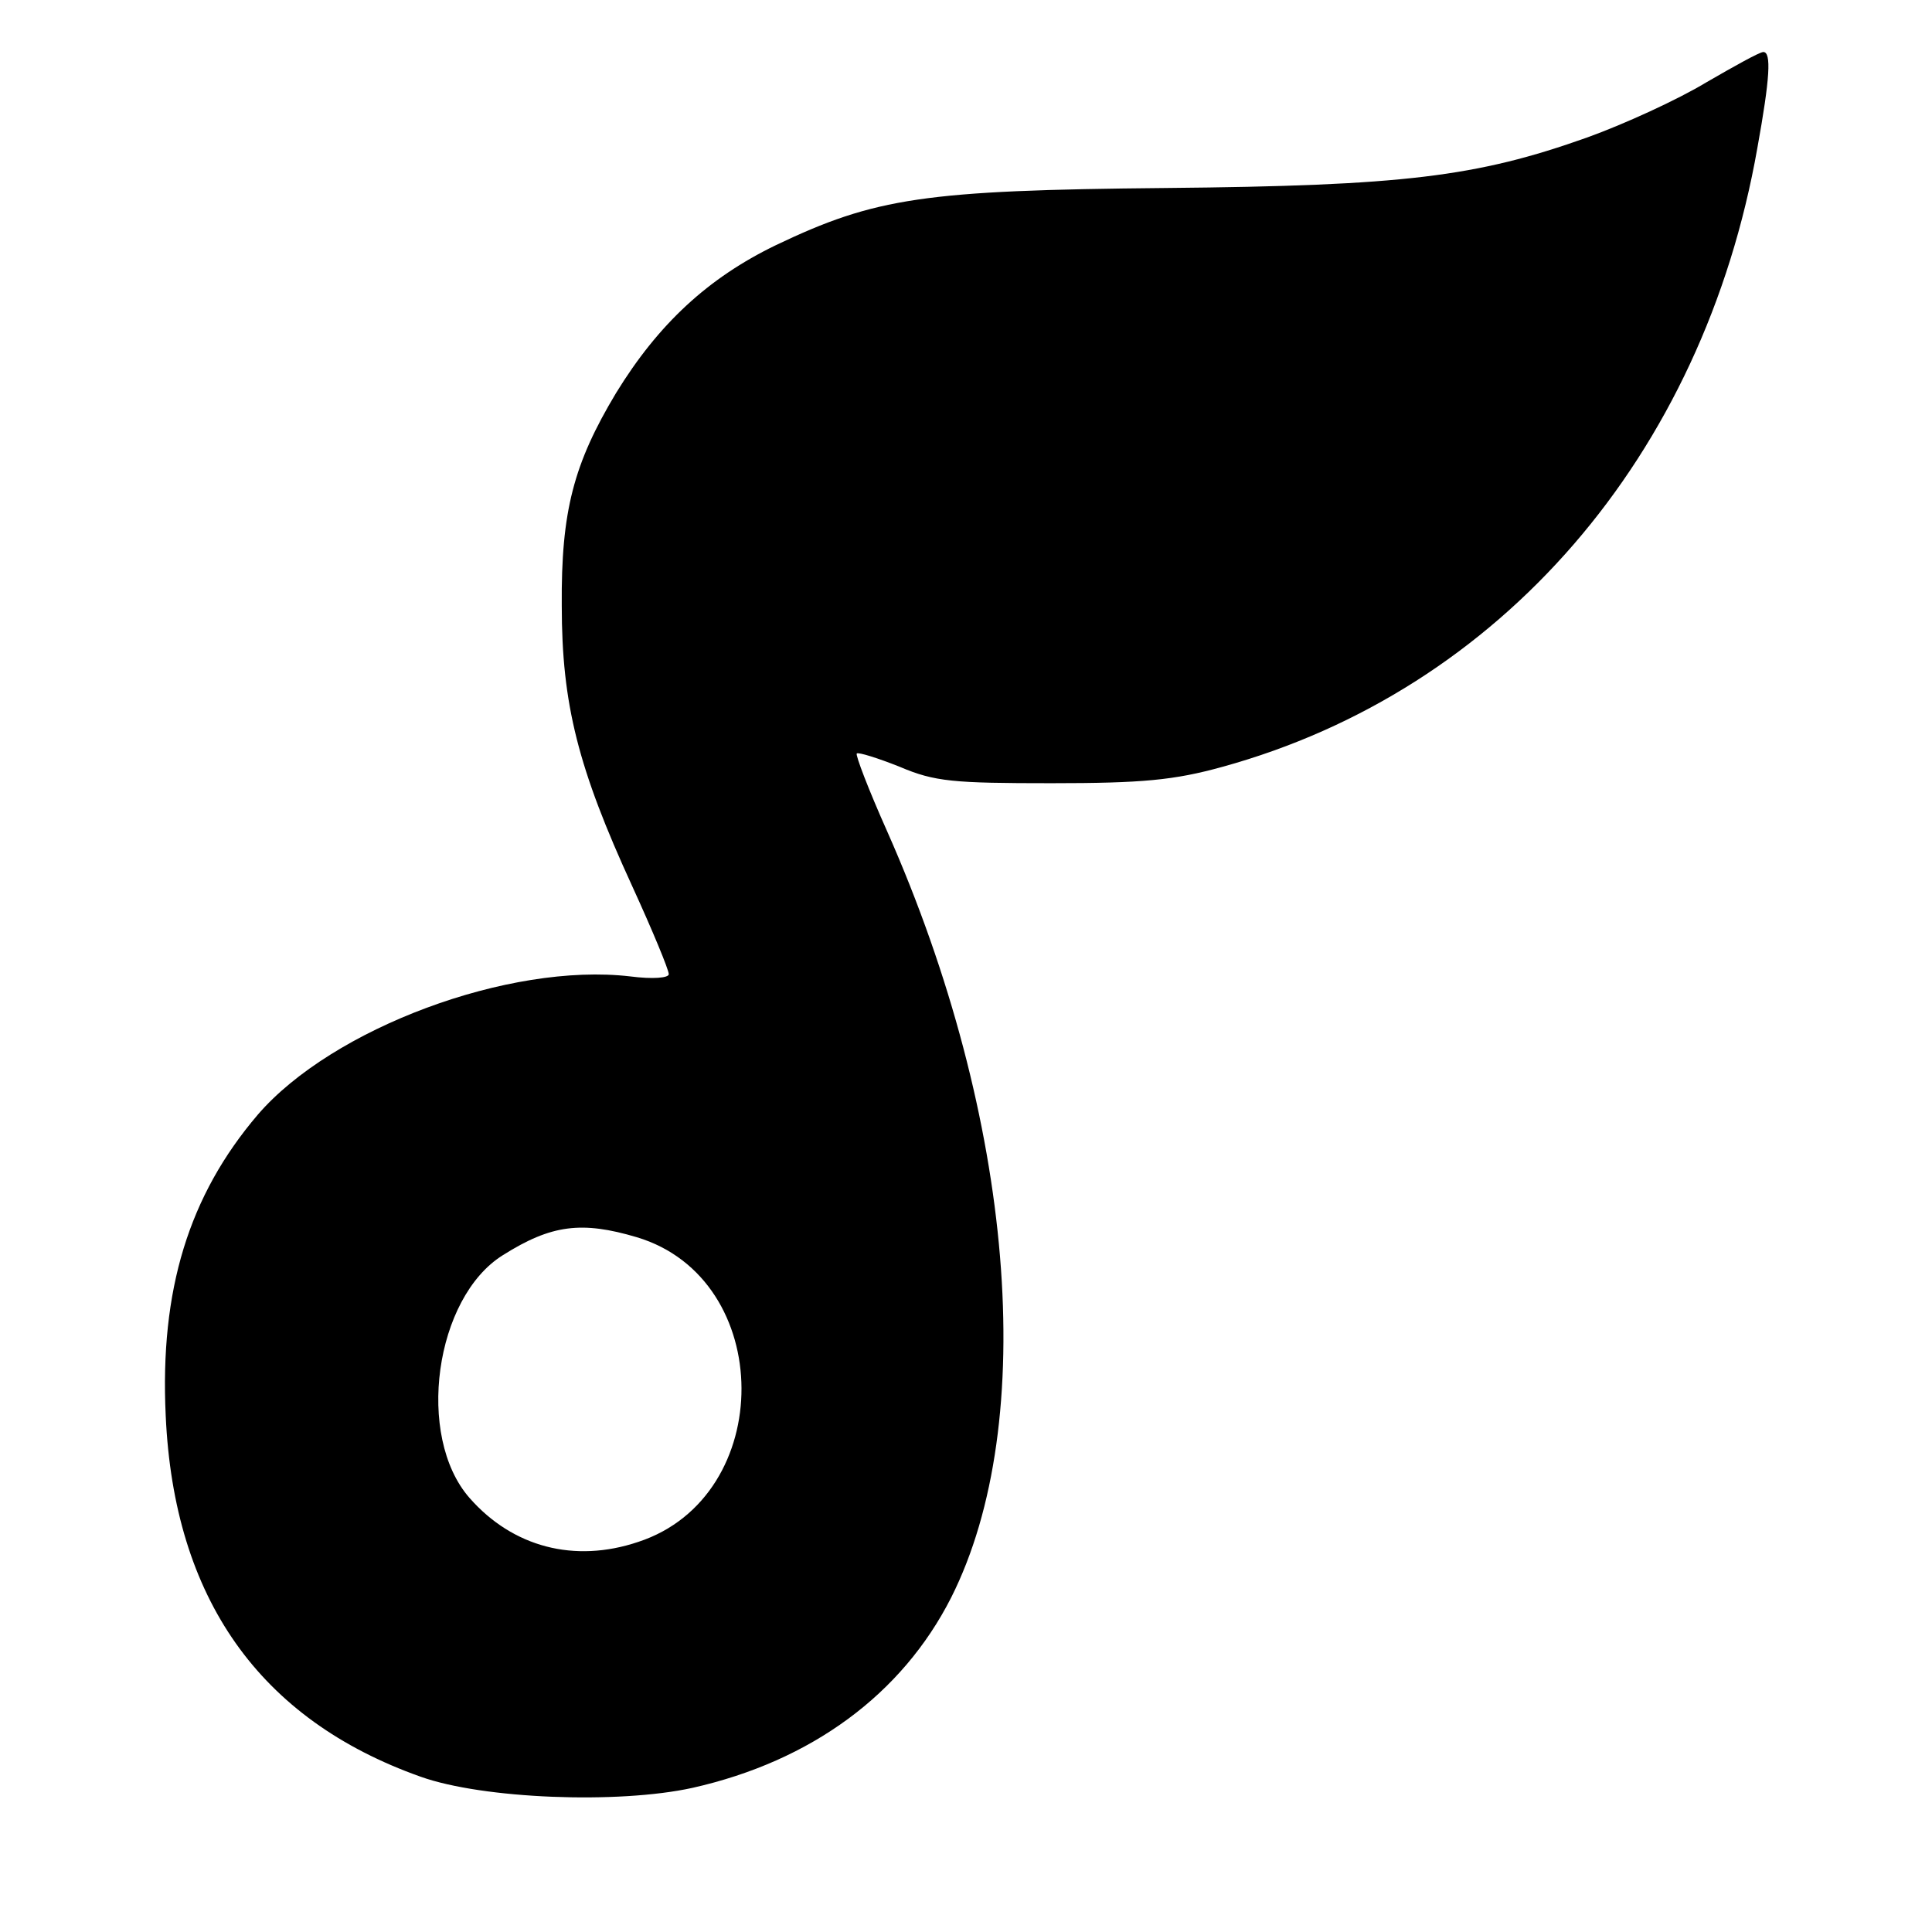
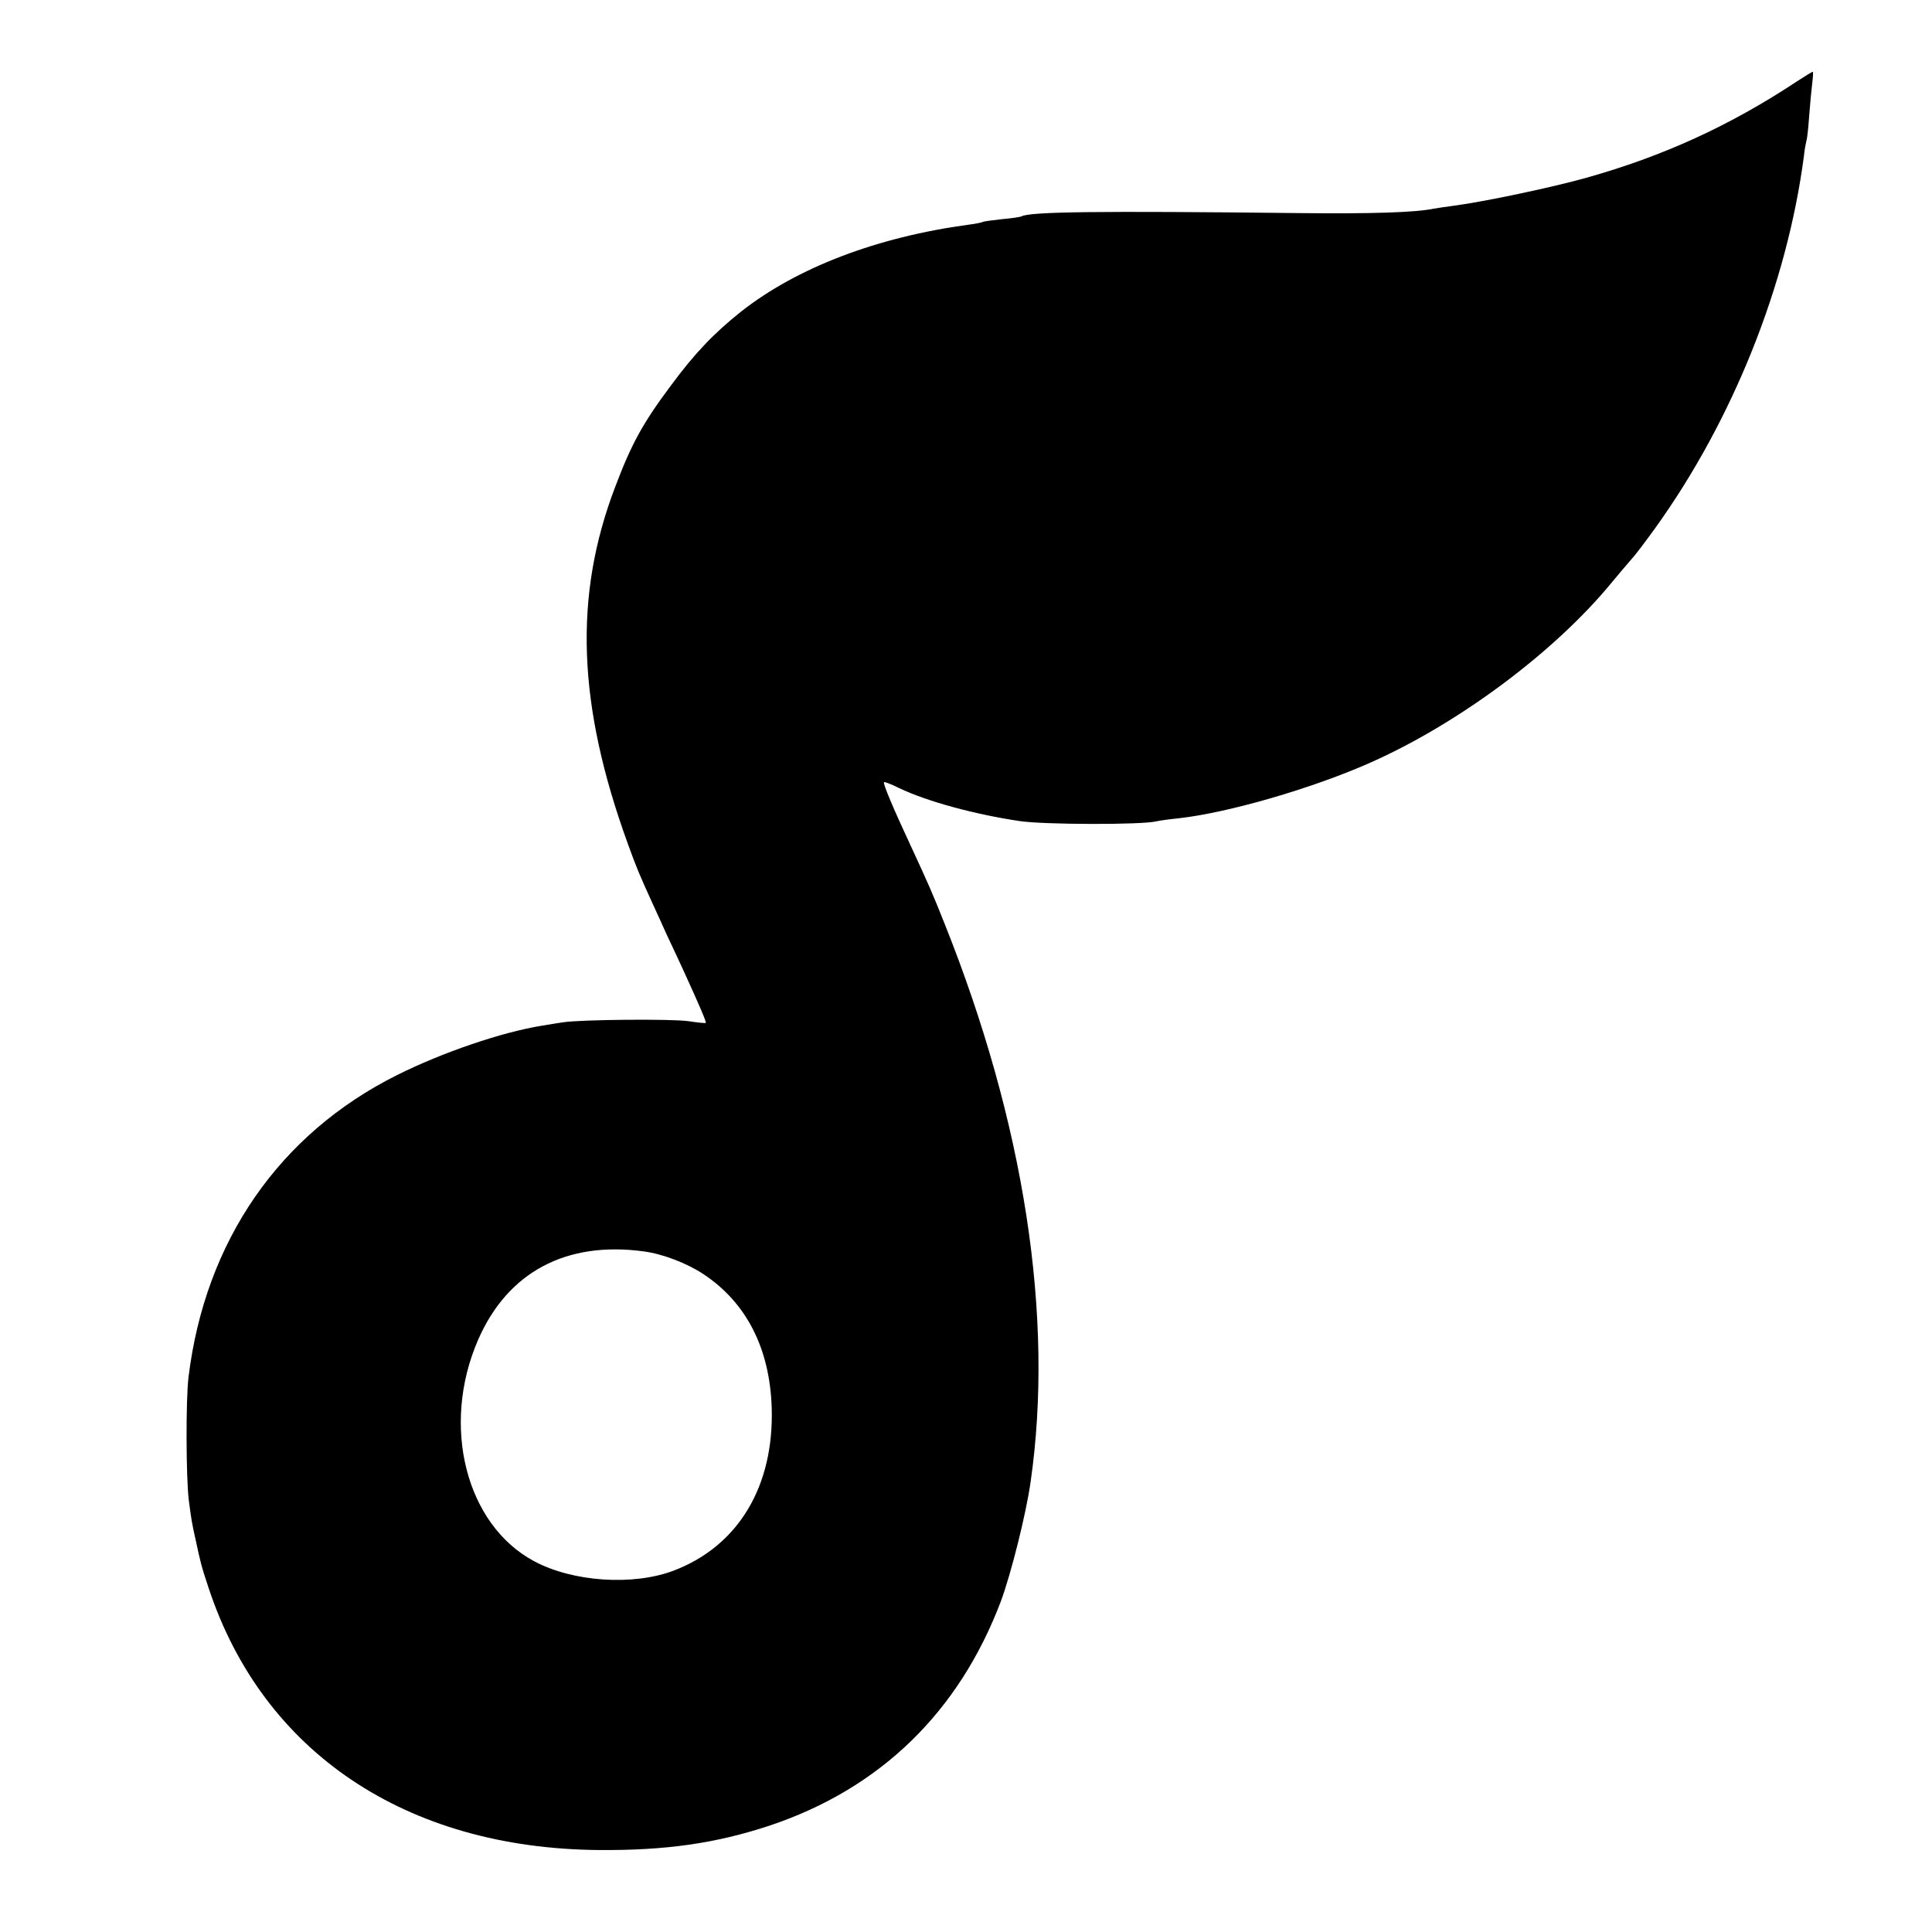
- <svg xmlns="http://www.w3.org/2000/svg" version="1.0" width="260pt" height="260pt" viewBox="0 0 260 260" preserveAspectRatio="xMidYMid meet">
-   <g transform="translate(0,260) scale(0.1,-0.1)" fill="#000000" stroke="none">
-     <path d="M2296 2489 c-38 -23 -110 -56 -160 -74 -149 -53 -247 -65 -567 -68 -325 -3 -391 -13 -525 -77 -91 -44 -158 -106 -215 -199 -57 -95 -74 -159 -73 -286 0 -133 22 -219 95 -378 27 -59 49 -112 49 -118 0 -5 -21 -7 -52 -3 -163 19 -401 -70 -501 -186 -93 -109 -132 -236 -124 -405 11 -246 126 -409 343 -486 84 -30 266 -37 366 -15 160 36 282 126 348 256 119 236 85 645 -86 1031 -25 56 -43 103 -41 105 2 2 28 -6 58 -18 47 -20 72 -22 204 -22 122 0 165 4 230 22 374 103 647 418 720 833 17 94 19 129 8 129 -5 0 -39 -19 -77 -41z m-1439 -1554 c187 -56 188 -349 2 -410 -86 -29 -169 -7 -227 59 -73 83 -47 270 45 327 65 41 106 46 180 24z" />
+ <svg xmlns="http://www.w3.org/2000/svg" version="1.0" width="700pt" height="700pt" viewBox="0 0 700 700" preserveAspectRatio="xMidYMid meet">
+   <g transform="translate(0,700) scale(0.1,-0.1)" fill="#000000" stroke="none">
+     <path d="M6512 6706 c-243 -161 -486 -272 -764 -350 -124 -35 -371 -87 -478 -101 -30 -4 -64 -9 -75 -11 -66 -14 -227 -19 -495 -16 -725 8 -969 5 -999 -12 -3 -2 -35 -7 -70 -10 -36 -4 -67 -8 -70 -10 -3 -2 -26 -7 -51 -10 -333 -45 -623 -156 -825 -315 -99 -79 -168 -151 -255 -269 -101 -135 -142 -210 -201 -366 -151 -395 -137 -789 45 -1291 35 -97 43 -114 91 -220 13 -27 35 -77 50 -110 16 -33 44 -94 63 -135 58 -127 82 -183 79 -186 -1 -2 -29 1 -62 6 -61 9 -392 6 -455 -4 -19 -3 -53 -8 -75 -12 -145 -23 -362 -97 -526 -179 -427 -213 -696 -602 -756 -1095 -10 -81 -9 -365 1 -445 9 -69 11 -83 25 -145 18 -83 20 -93 47 -174 197 -595 715 -943 1413 -949 242 -2 424 24 618 88 402 134 688 412 840 815 36 98 90 311 107 430 86 597 -22 1300 -313 2027 -42 106 -59 144 -121 278 -63 135 -102 227 -97 231 2 2 26 -7 54 -21 102 -49 276 -96 438 -120 87 -13 440 -14 494 -1 13 3 49 8 80 11 182 20 491 110 701 204 322 144 667 403 870 651 25 30 57 68 72 85 15 16 52 66 84 110 283 393 479 885 540 1350 2 22 7 47 9 55 3 8 7 49 10 90 3 41 8 94 11 118 3 23 4 42 2 42 -2 0 -27 -15 -56 -34z m-4180 -4240 c69 -9 157 -43 216 -82 156 -103 241 -269 248 -484 9 -285 -121 -502 -356 -591 -146 -55 -363 -41 -504 34 -248 132 -339 491 -204 802 107 246 319 359 600 321z" />
  </g>
</svg>
